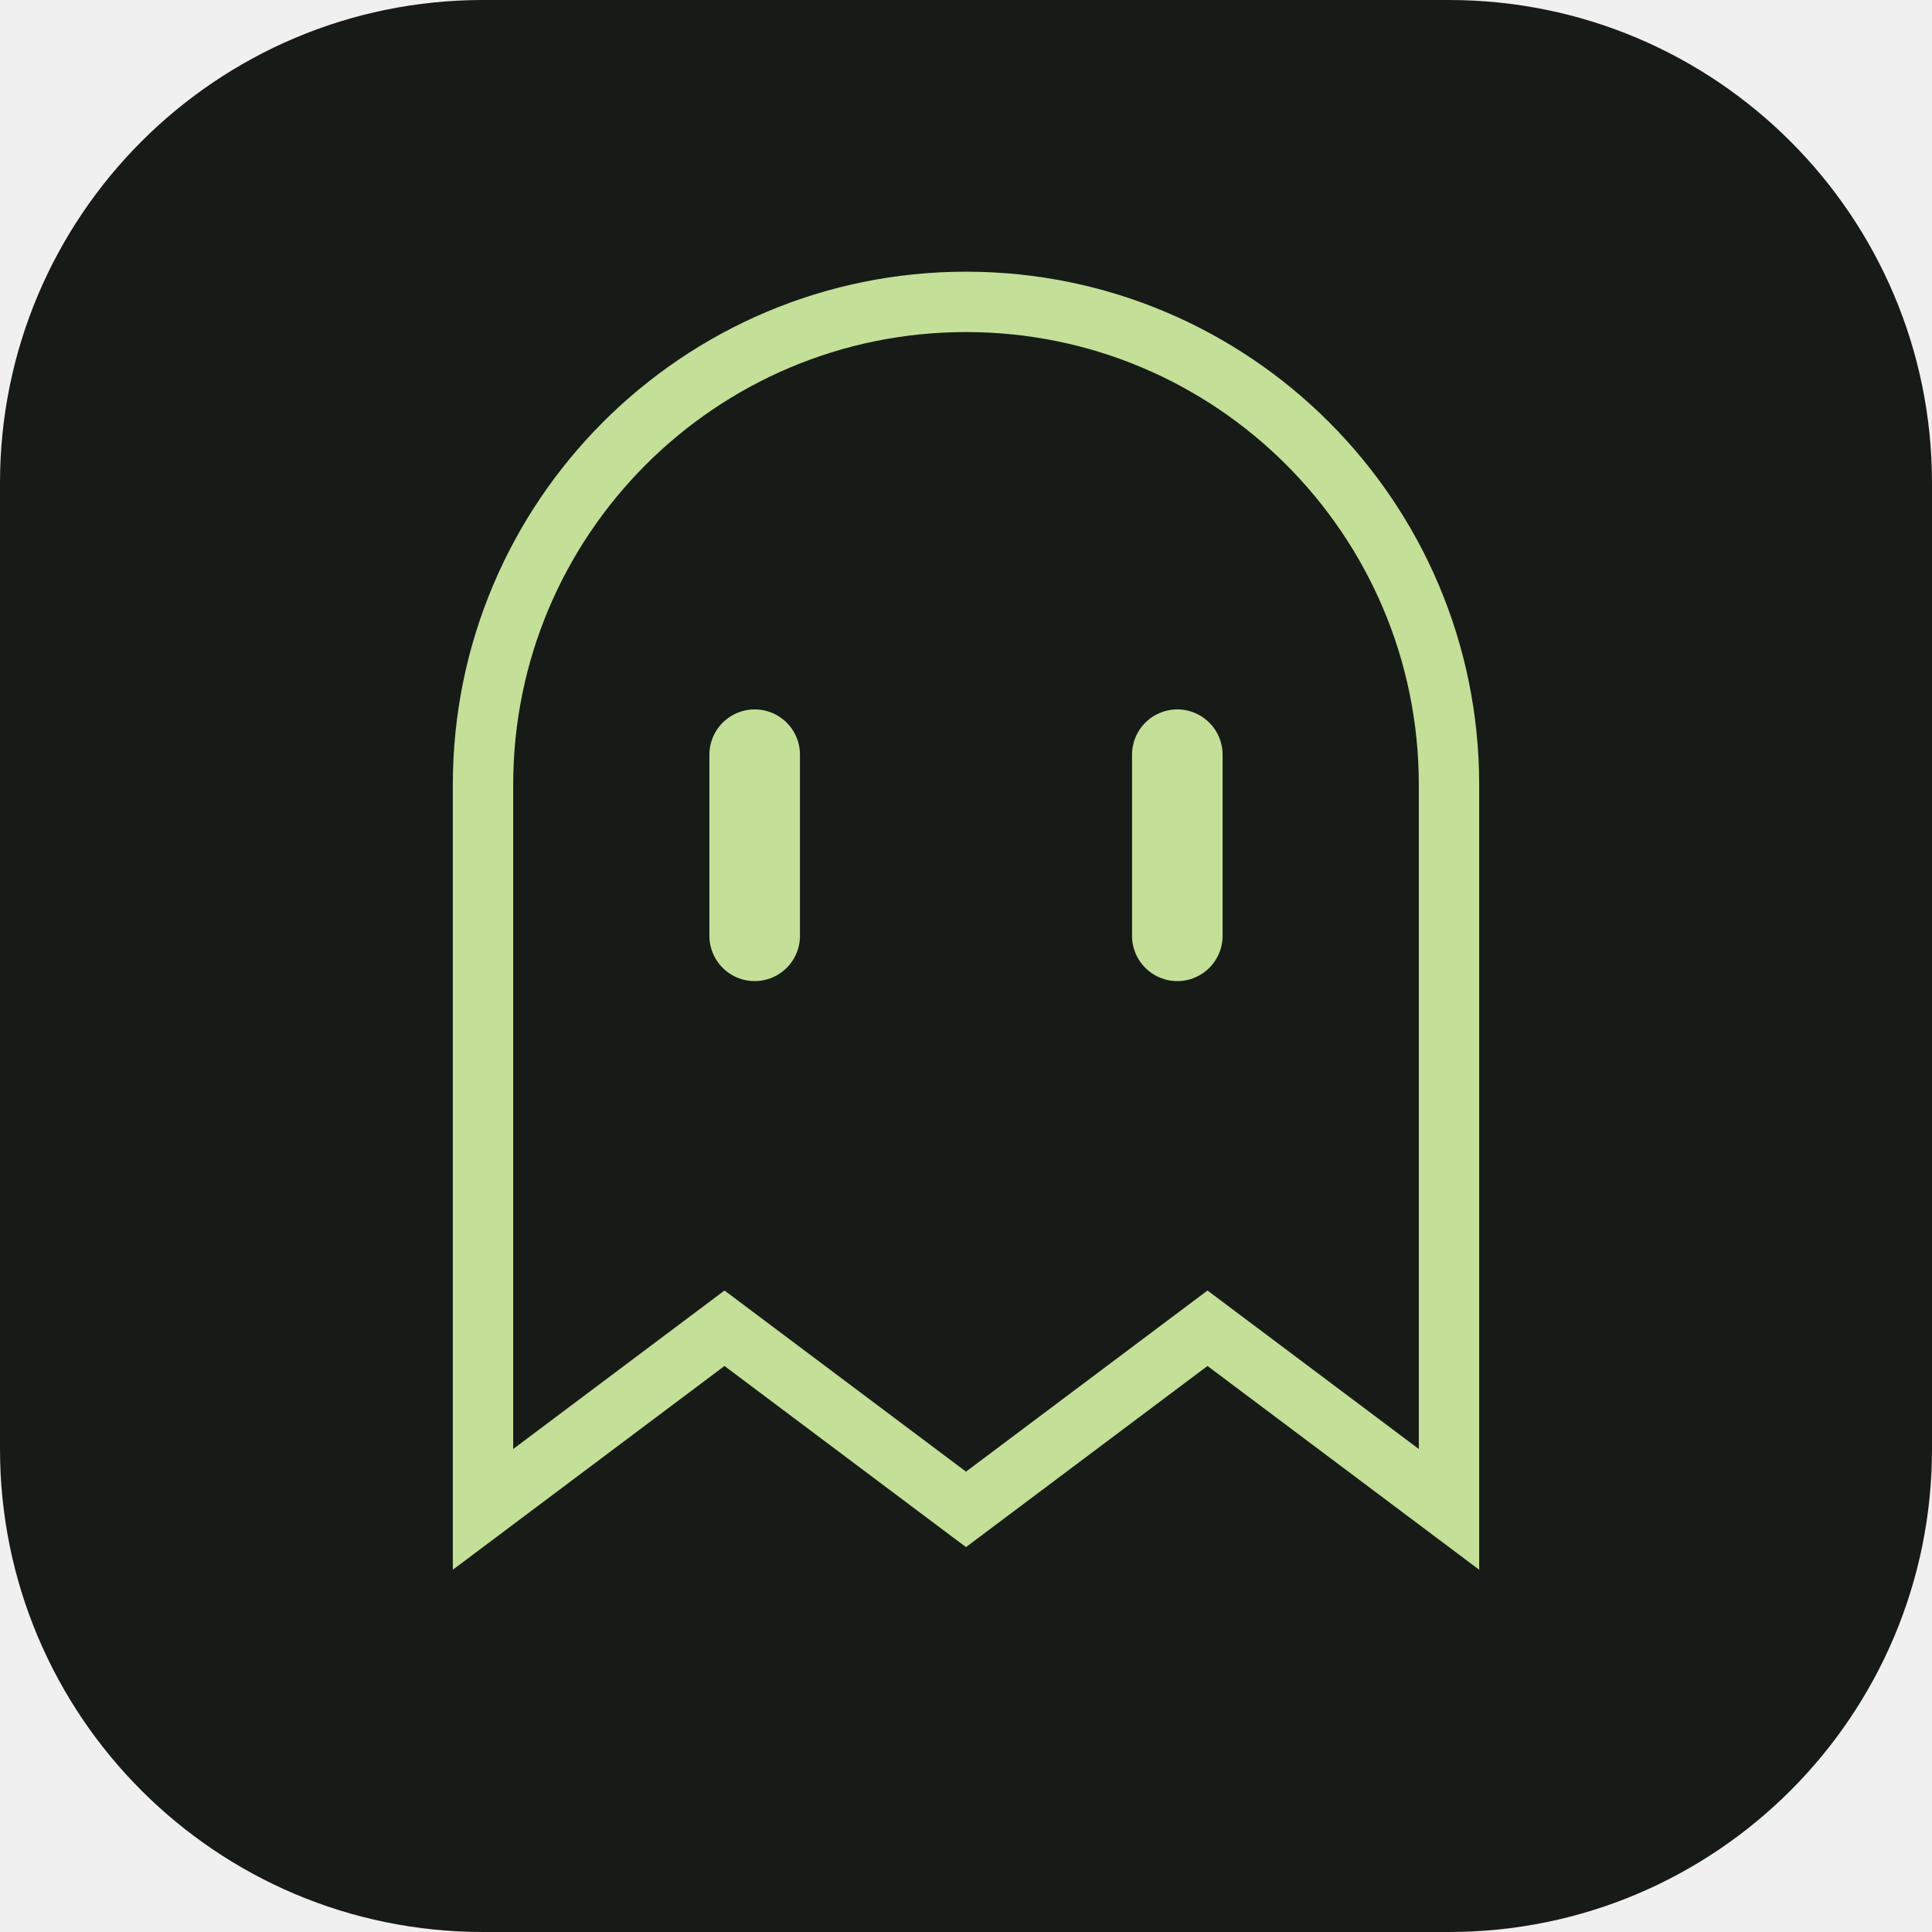
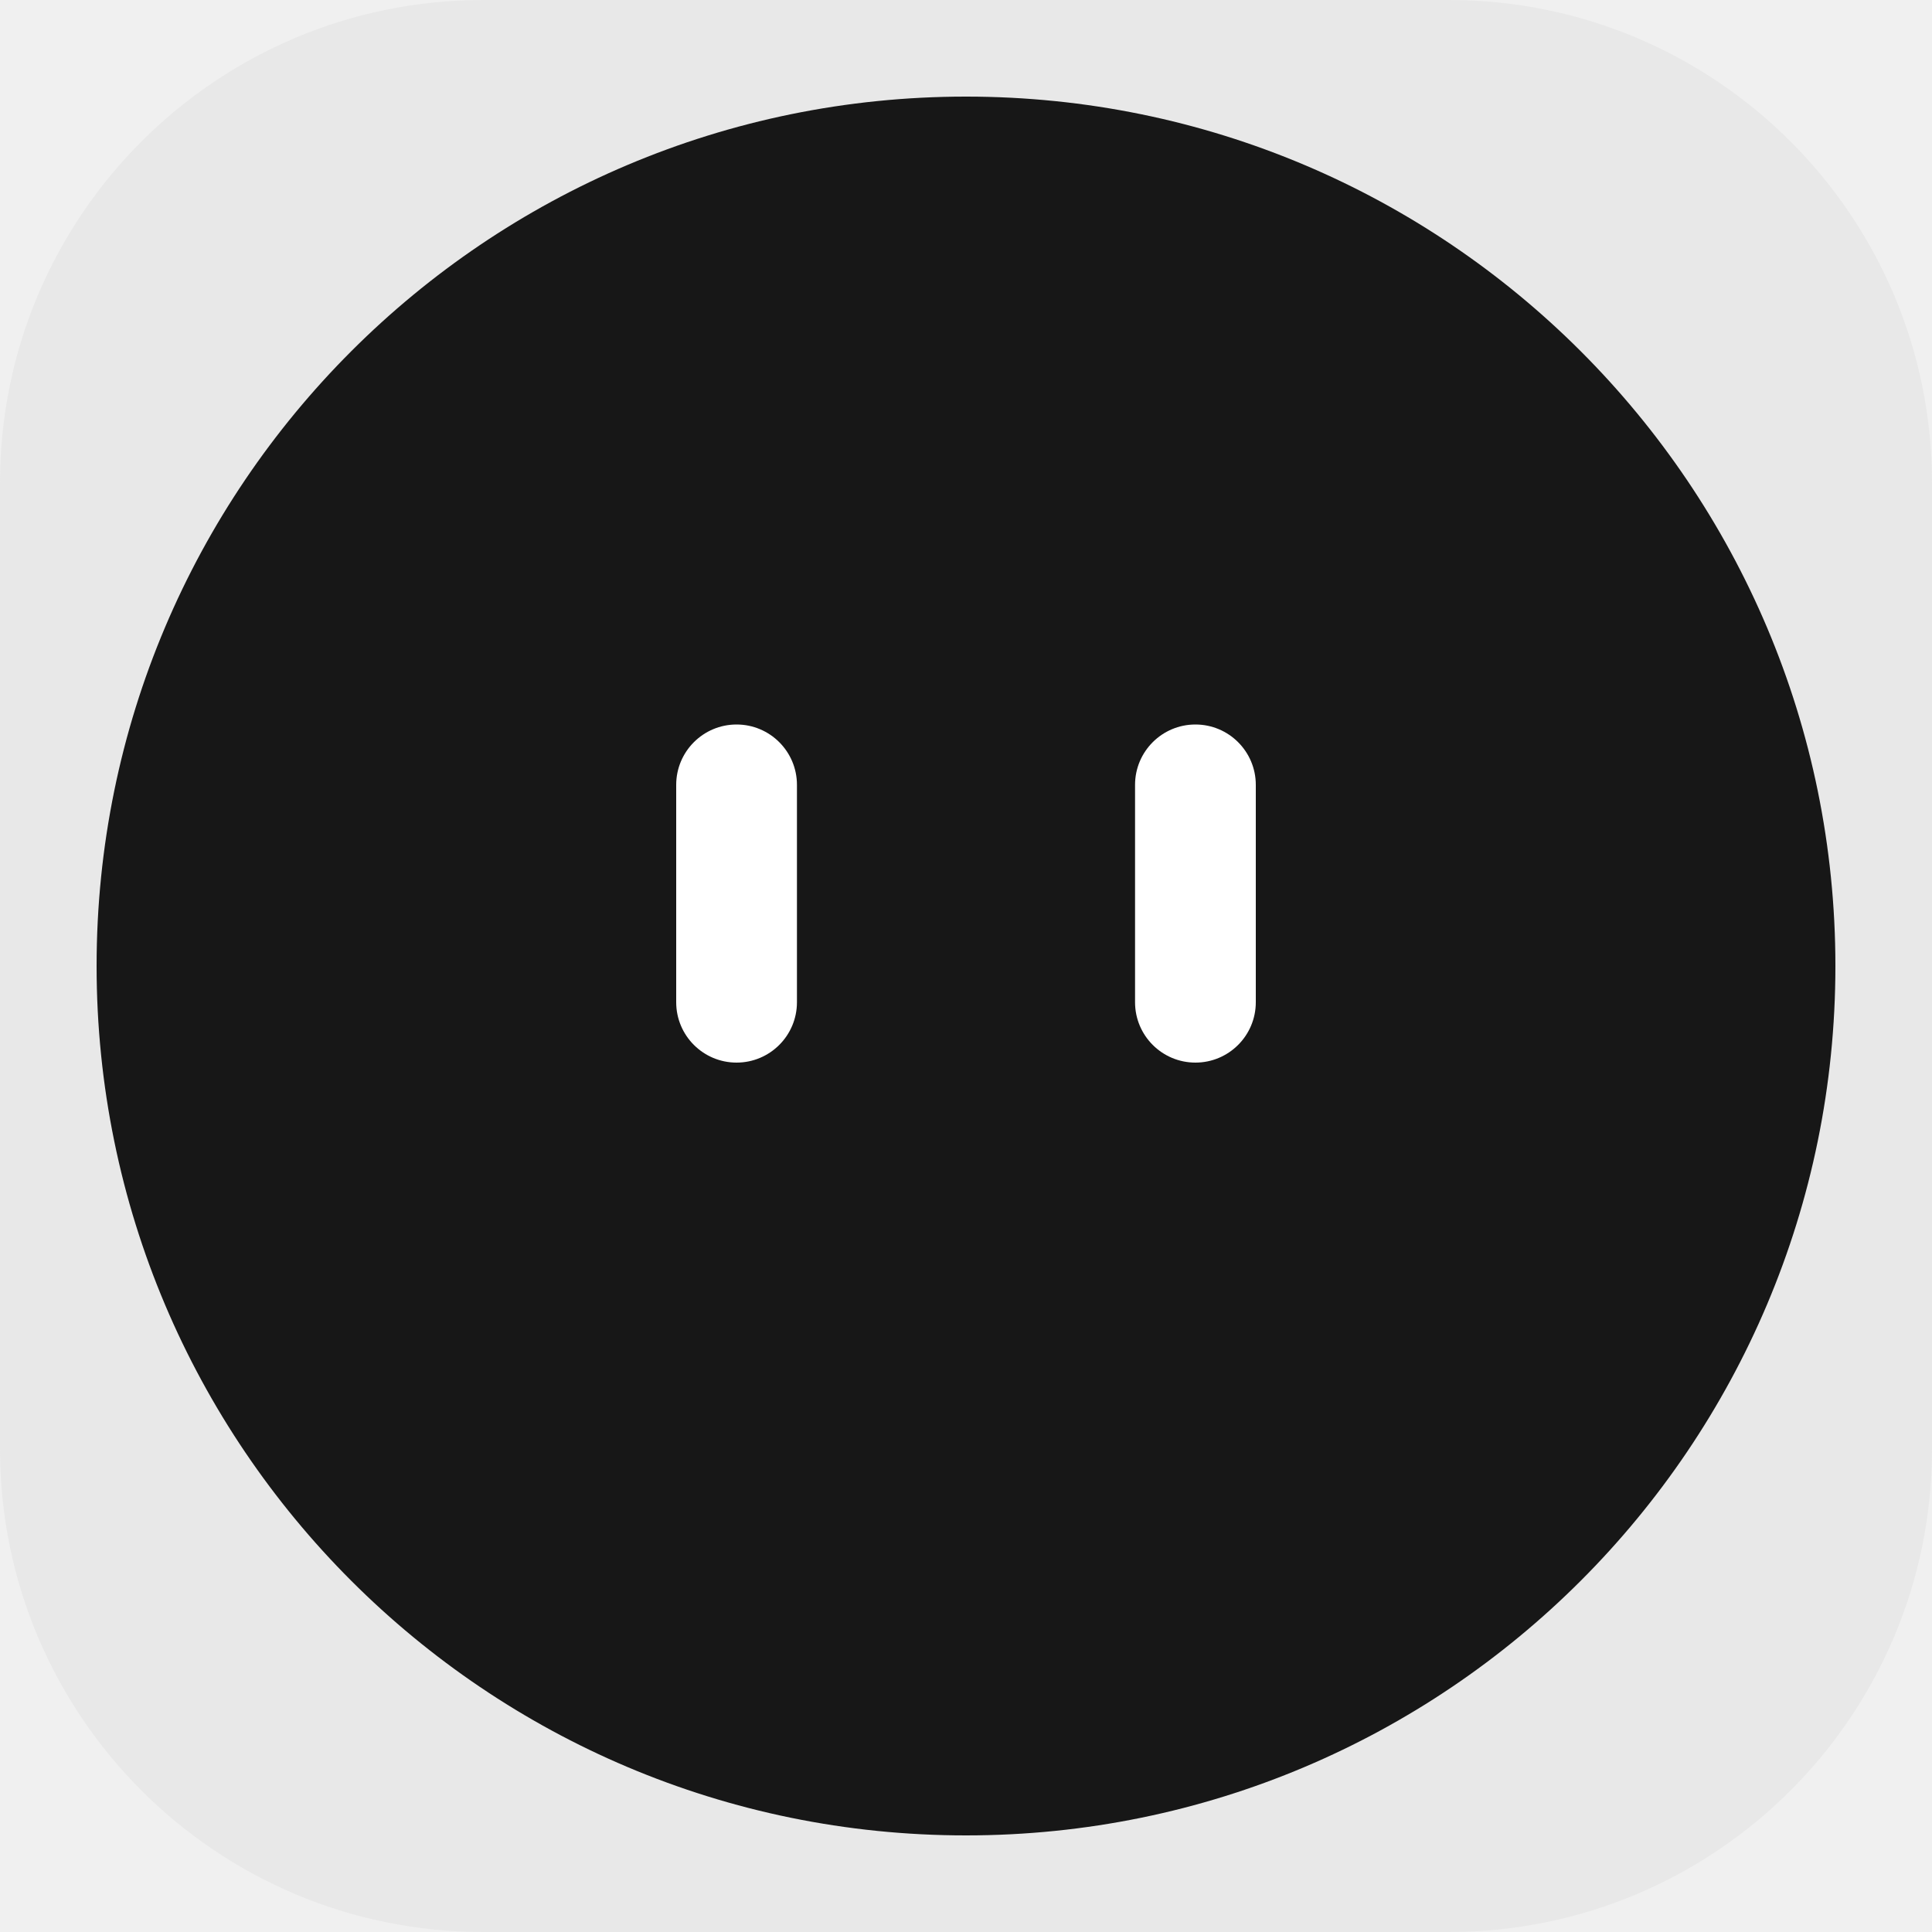
- <svg xmlns="http://www.w3.org/2000/svg" viewBox="0 0 64 64">
-   <rect width="64" height="64" rx="16" fill="#161b18" />
-   <path d="M16 50V26a16 16 0 0 1 32 0v24l-8-6-8 6-8-6-8 6Z" stroke="#c4df97" stroke-width="2" fill="none" />
-   <path d="M25 25v6m14-6v6" stroke="#c4df97" stroke-width="3" stroke-linecap="round" />
+ <svg xmlns="http://www.w3.org/2000/svg" viewBox="0 0 40 40">
+   <rect width="40" height="40" rx="10" fill="#e8e8e8" />
+   <g id="orb">
+     <circle class="orb-body" cx="20" cy="20" r="18" fill="#171717" />
+     <g class="orb-eyes" fill="#fff">
+       <rect x="14" y="15" width="2.5" height="7" rx="1.25" />
+       <rect x="23.5" y="15" width="2.5" height="7" rx="1.25" />
+     </g>
+   </g>
</svg>
